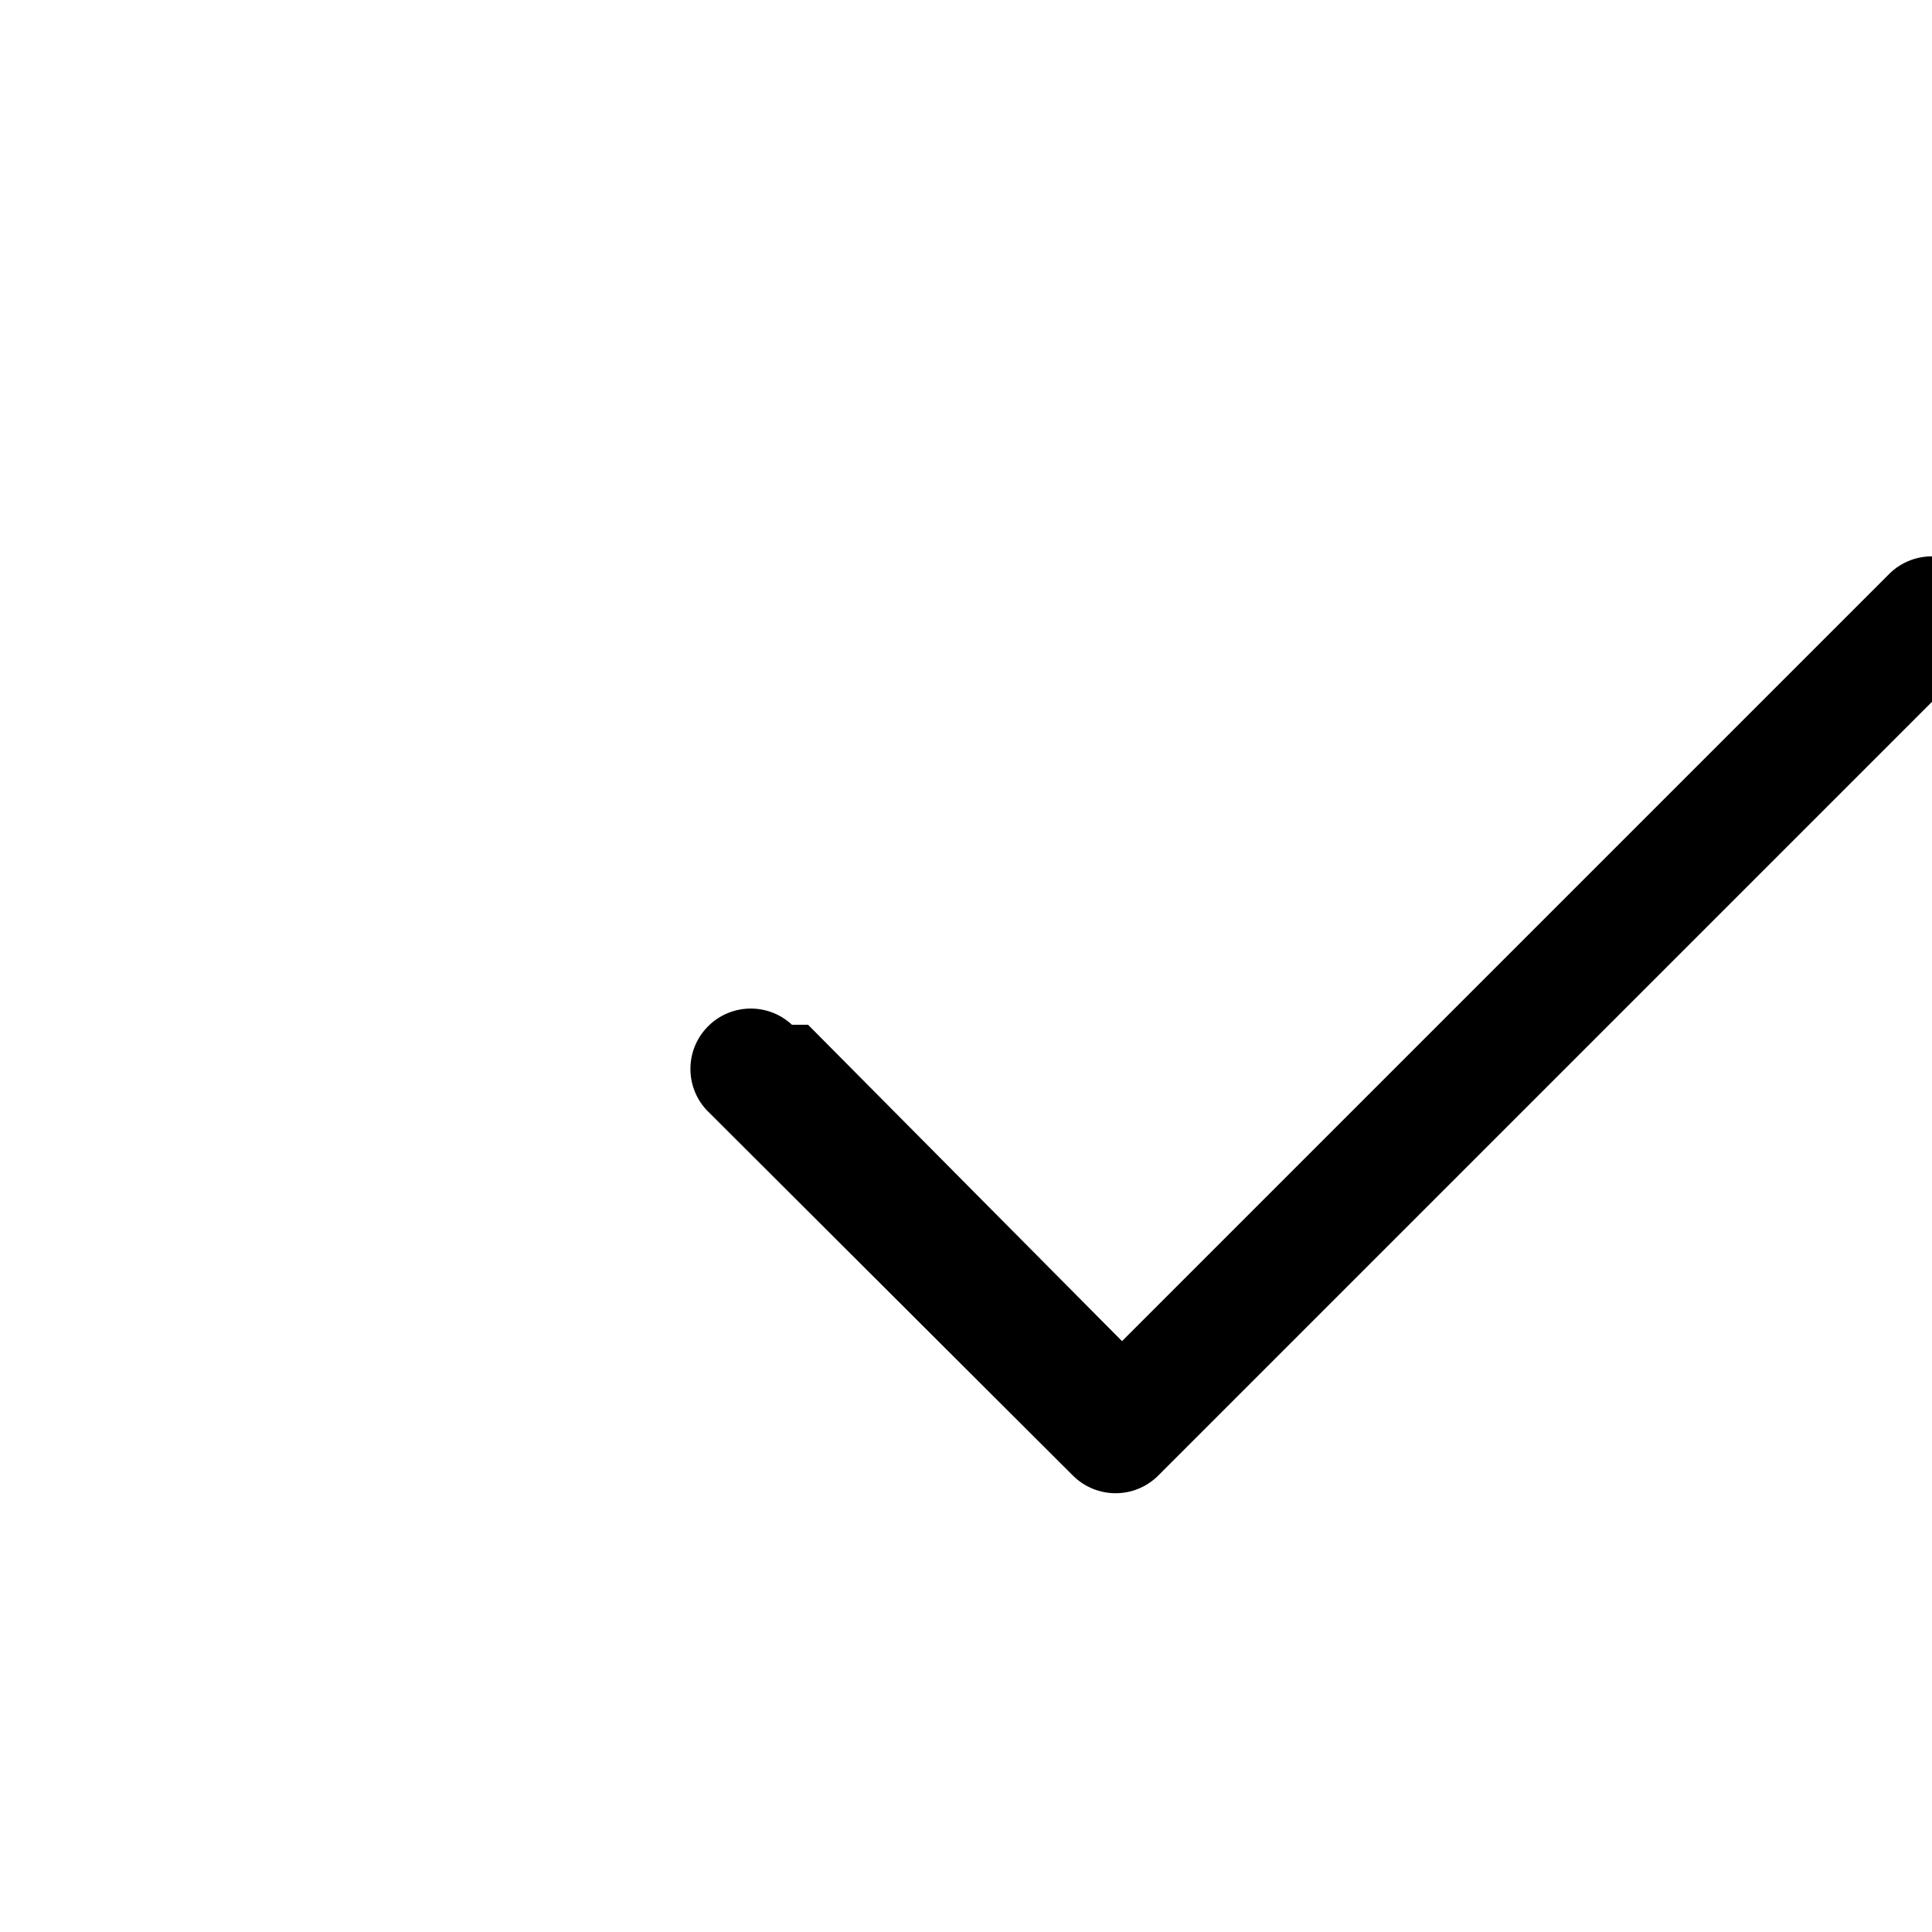
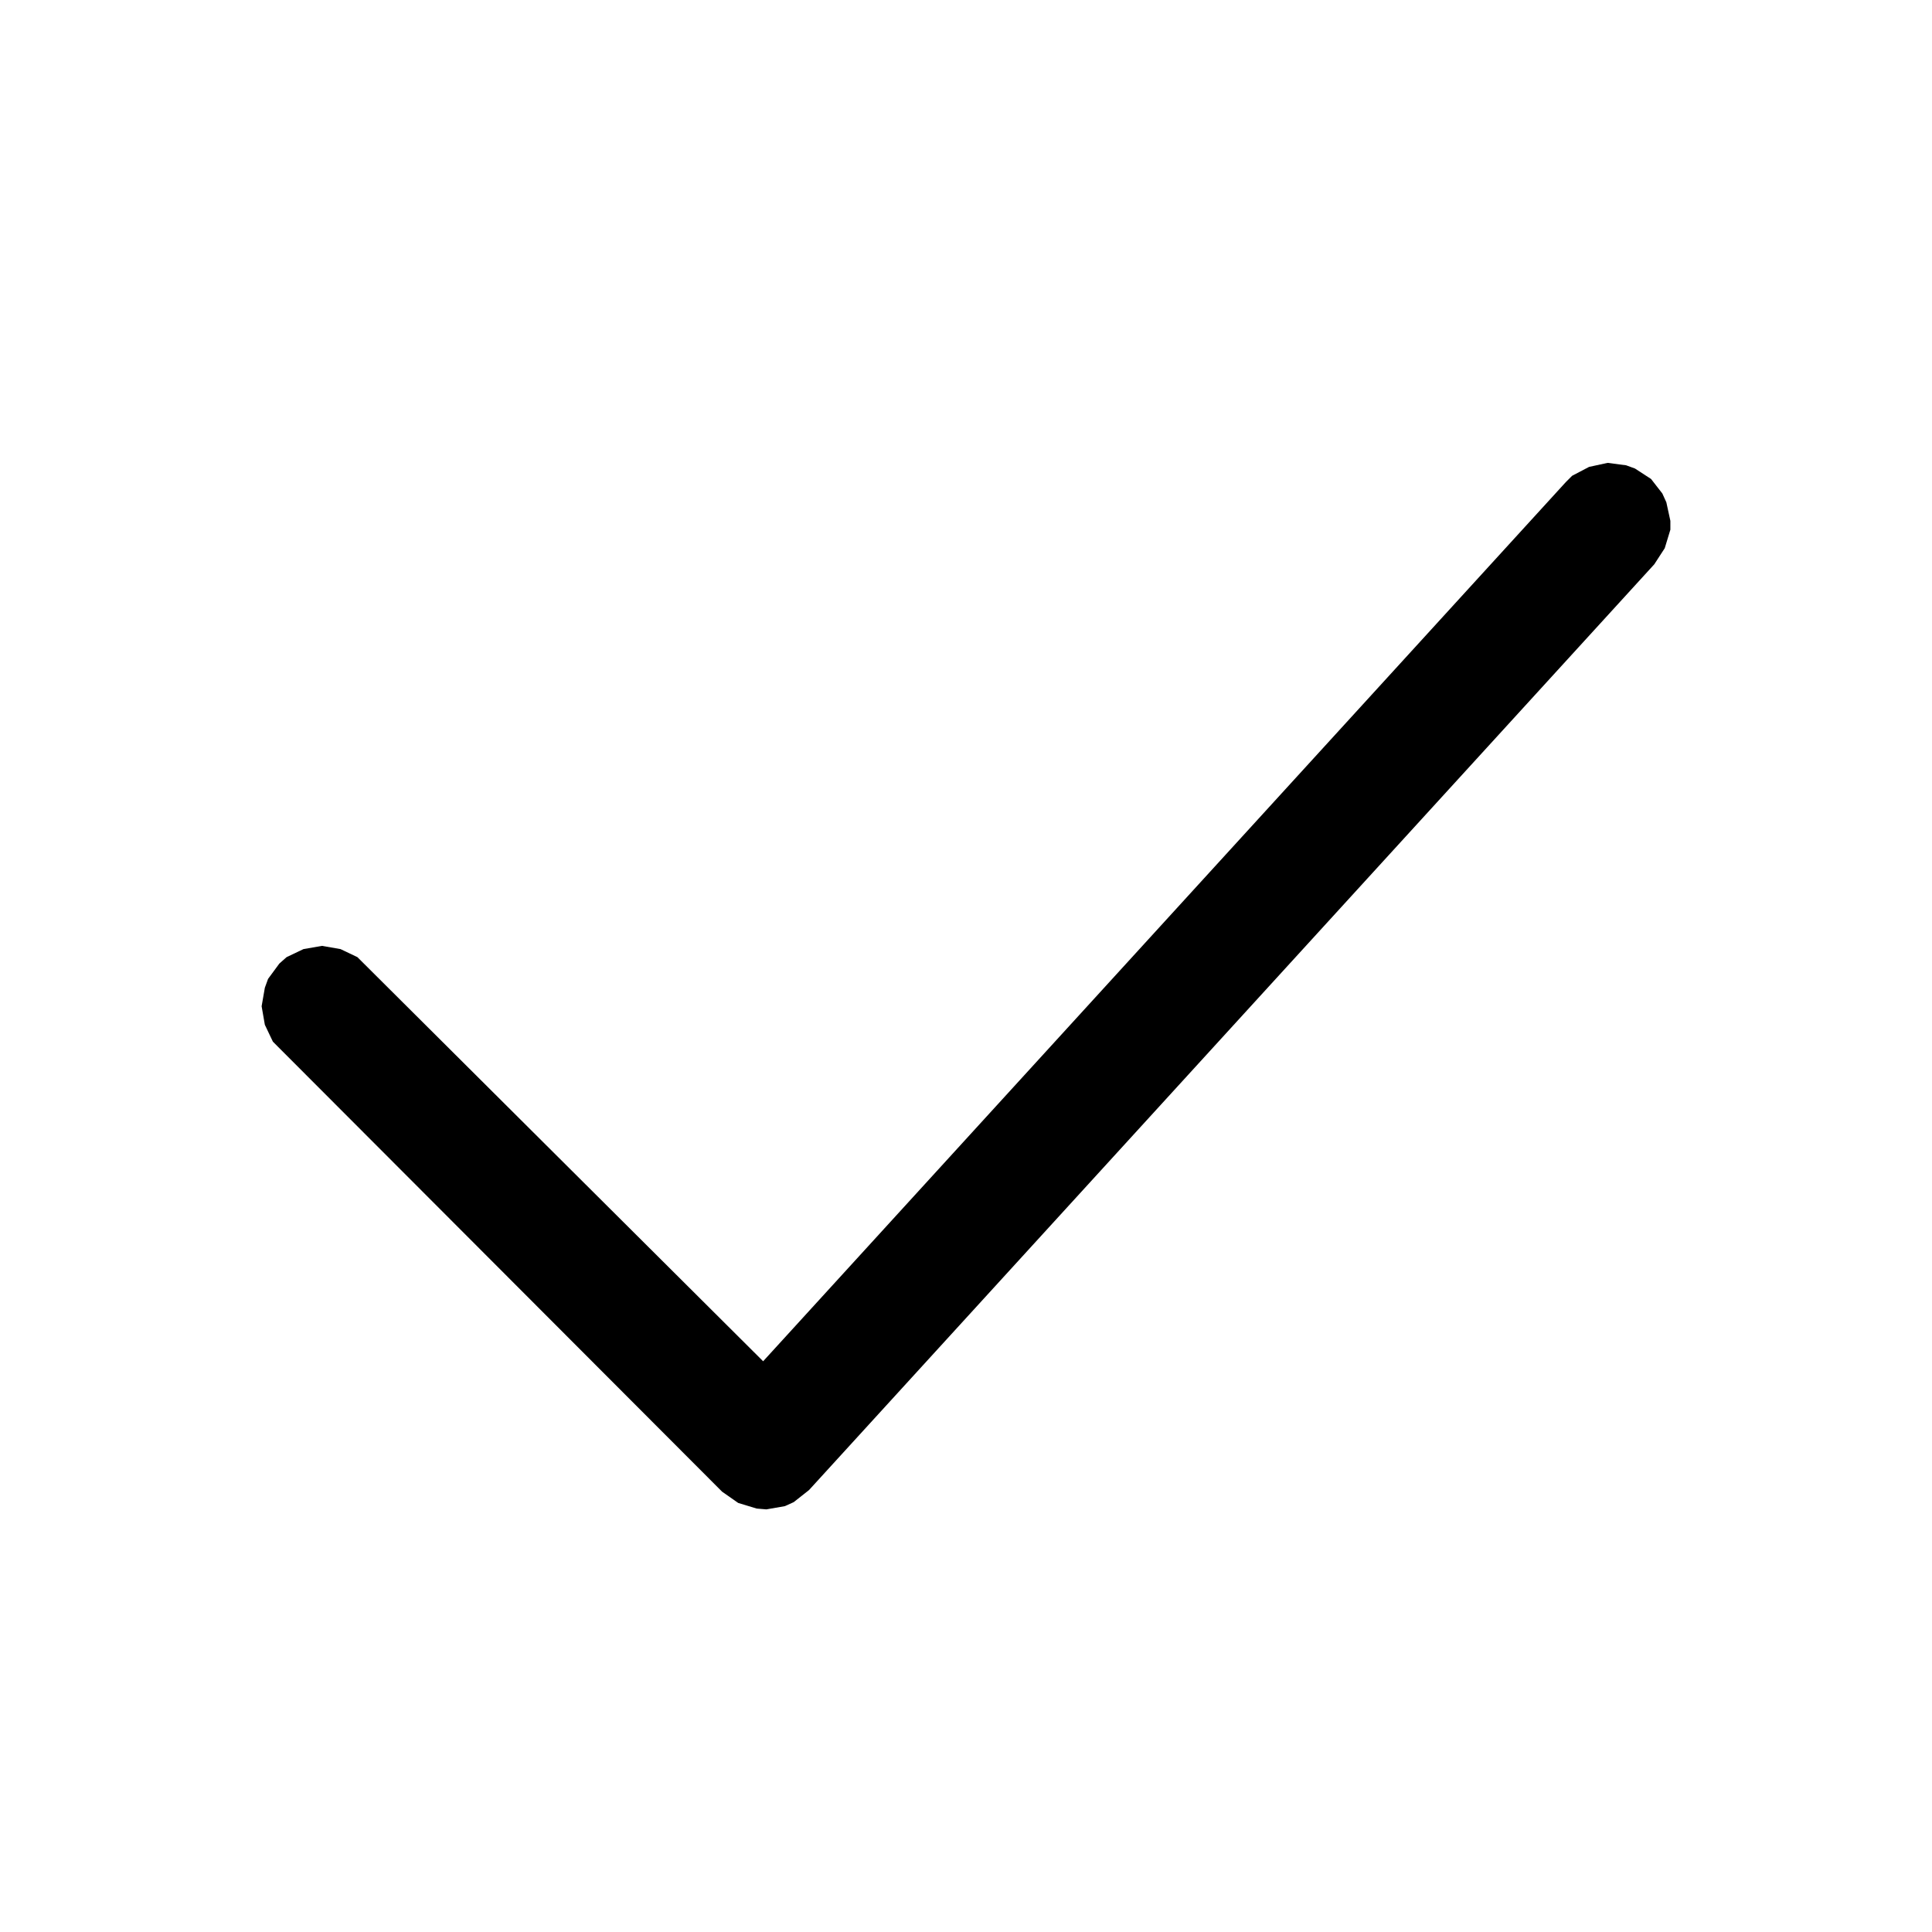
<svg xmlns="http://www.w3.org/2000/svg" viewBox="0 0 24 24" fill="currentColor">
-   <path fill-rule="nonzero" d="M9.838 12.73a.75.75 0 0 0-1.06 1.06l4.55 4.54a.75.75 0 0 0 1.06 0l10.12-10.12a.75.75 0 1 0-1.06-1.06l-9.51 9.51-3.9-3.93Z" />
+   <path fill-rule="evenodd" d="M8.97 18.53L9.17 18.67L9.4 18.74L9.52 18.75L9.75 18.71L9.86 18.66L10.05 18.51L20.55 7.01L20.68 6.81L20.75 6.58L20.75 6.47L20.7 6.24L20.65 6.13L20.51 5.95L20.31 5.82L20.2 5.78L19.97 5.75L19.74 5.8L19.53 5.91L19.45 5.99L9.48 16.91L4.44 11.89L4.23 11.79L4 11.75L3.77 11.79L3.56 11.89L3.47 11.97L3.33 12.16L3.29 12.27L3.25 12.5L3.29 12.73L3.39 12.94Z" />
</svg>
